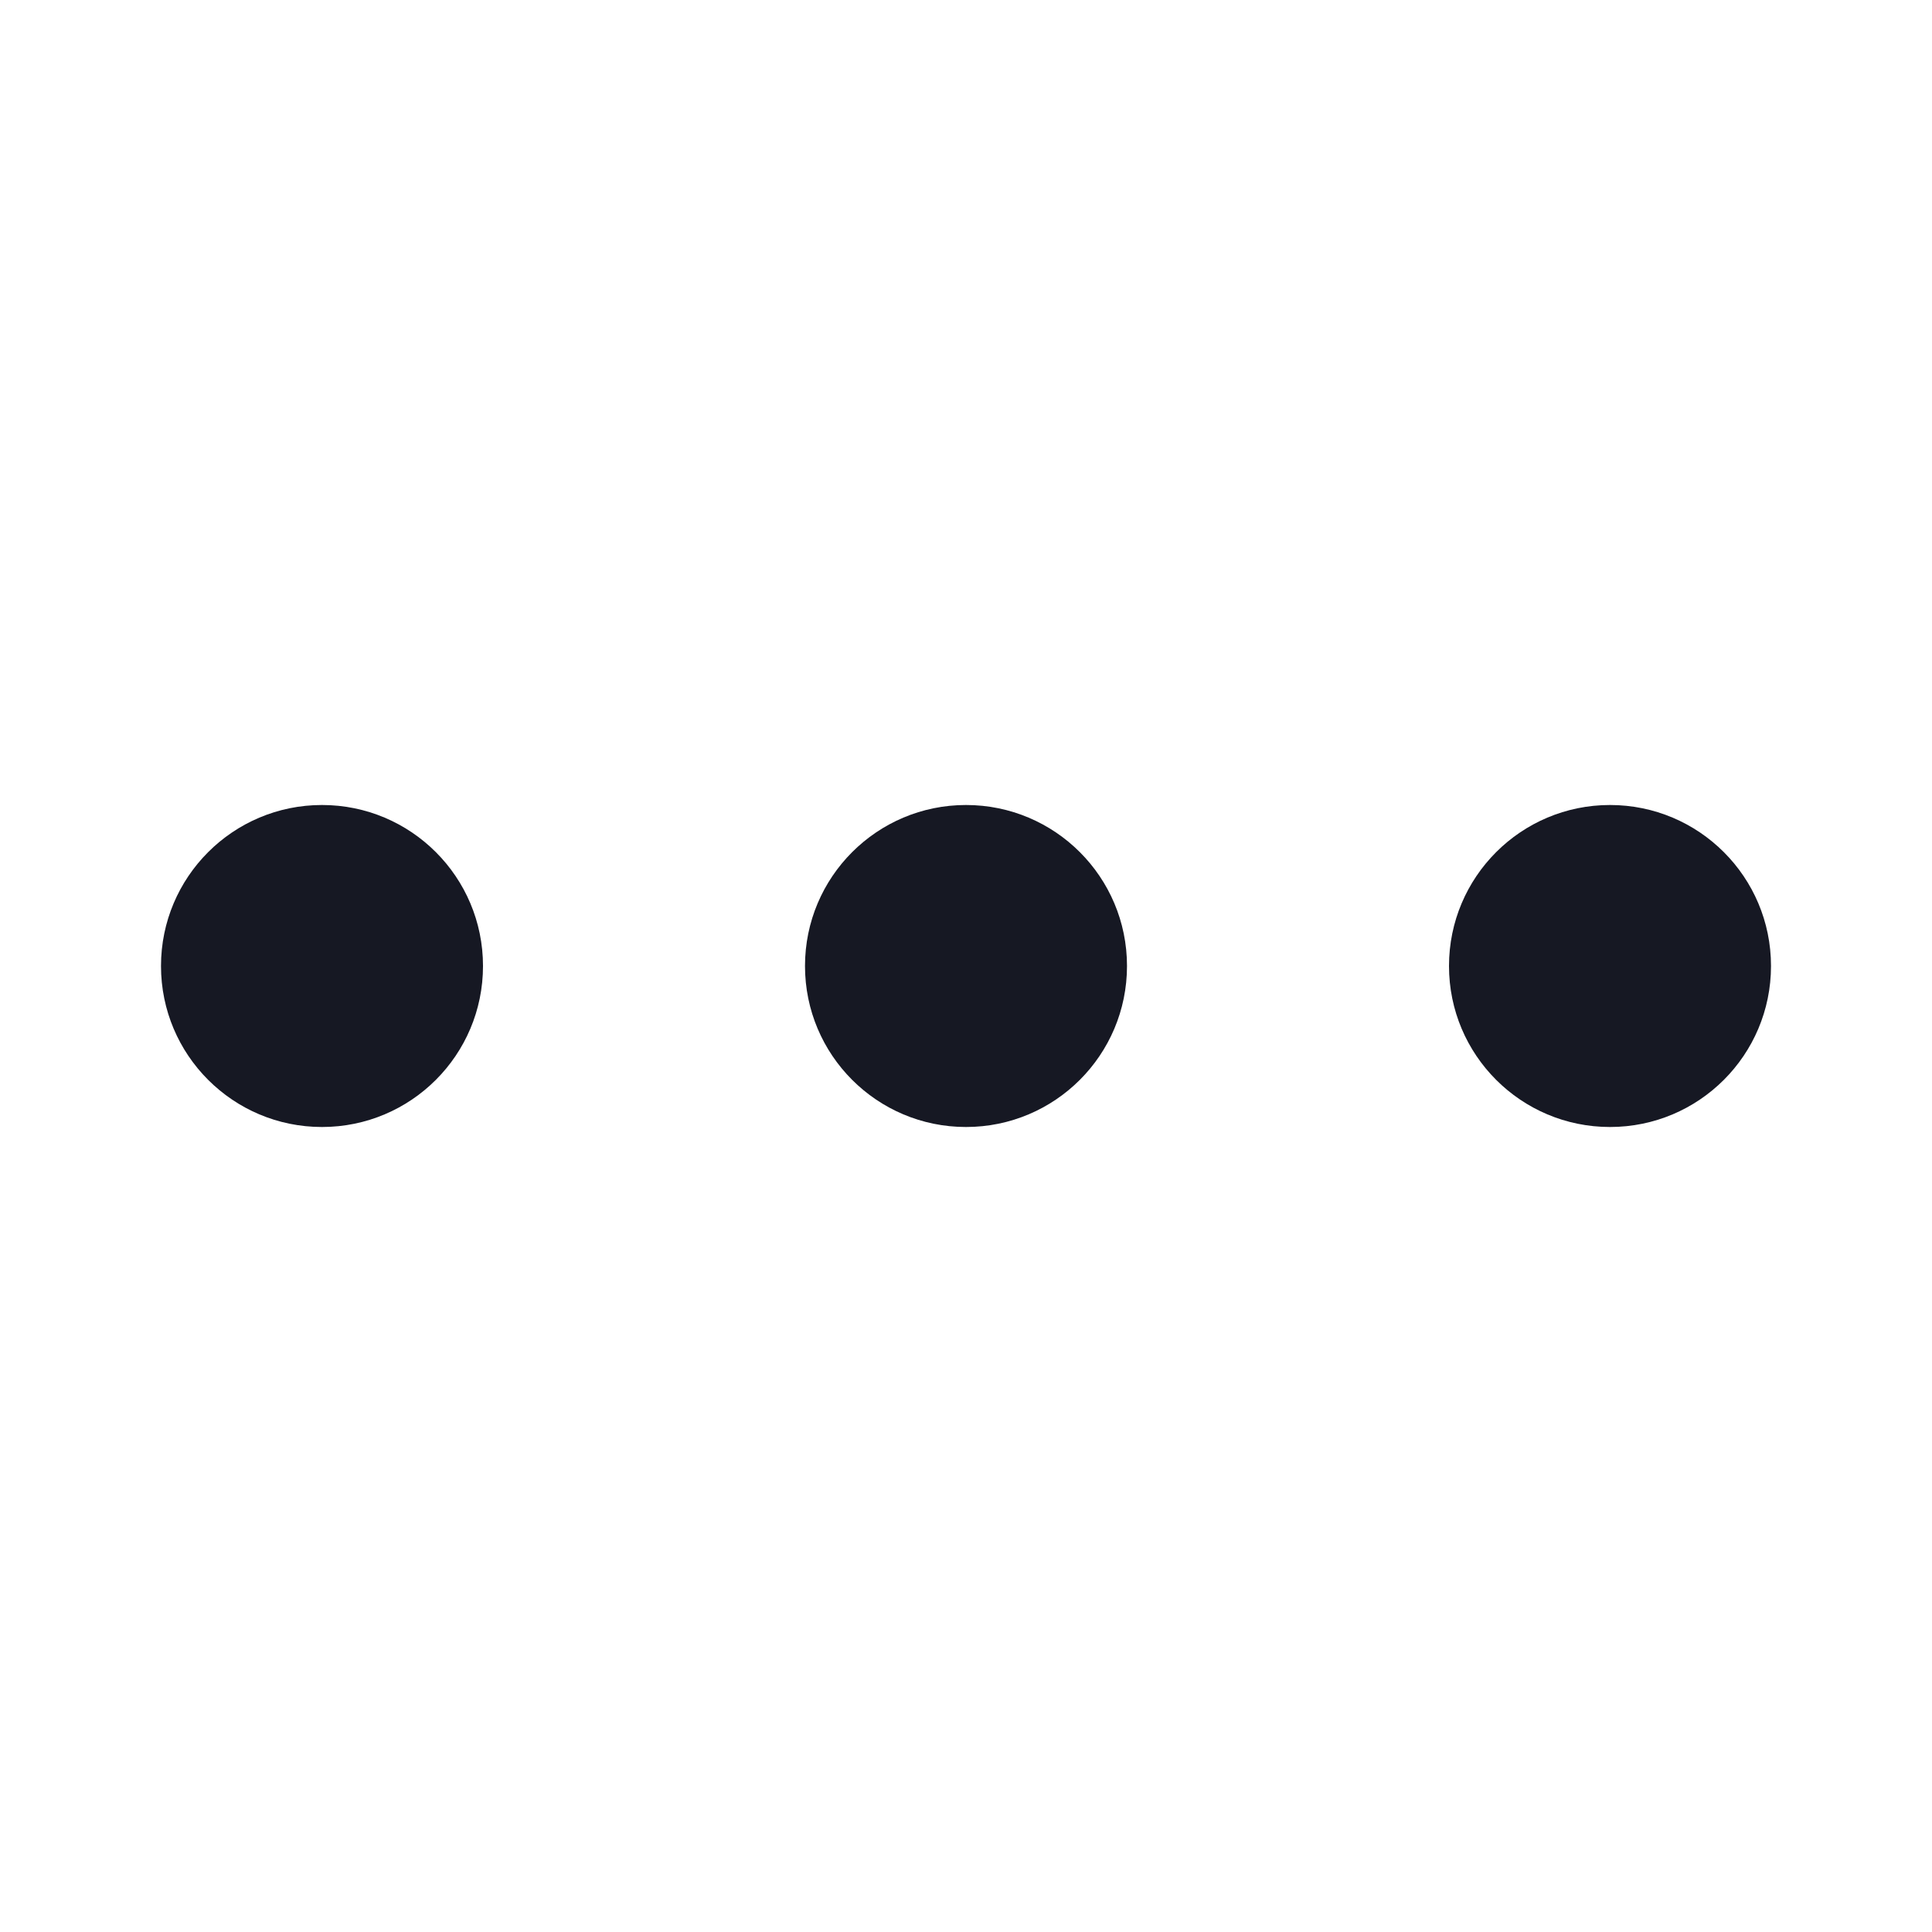
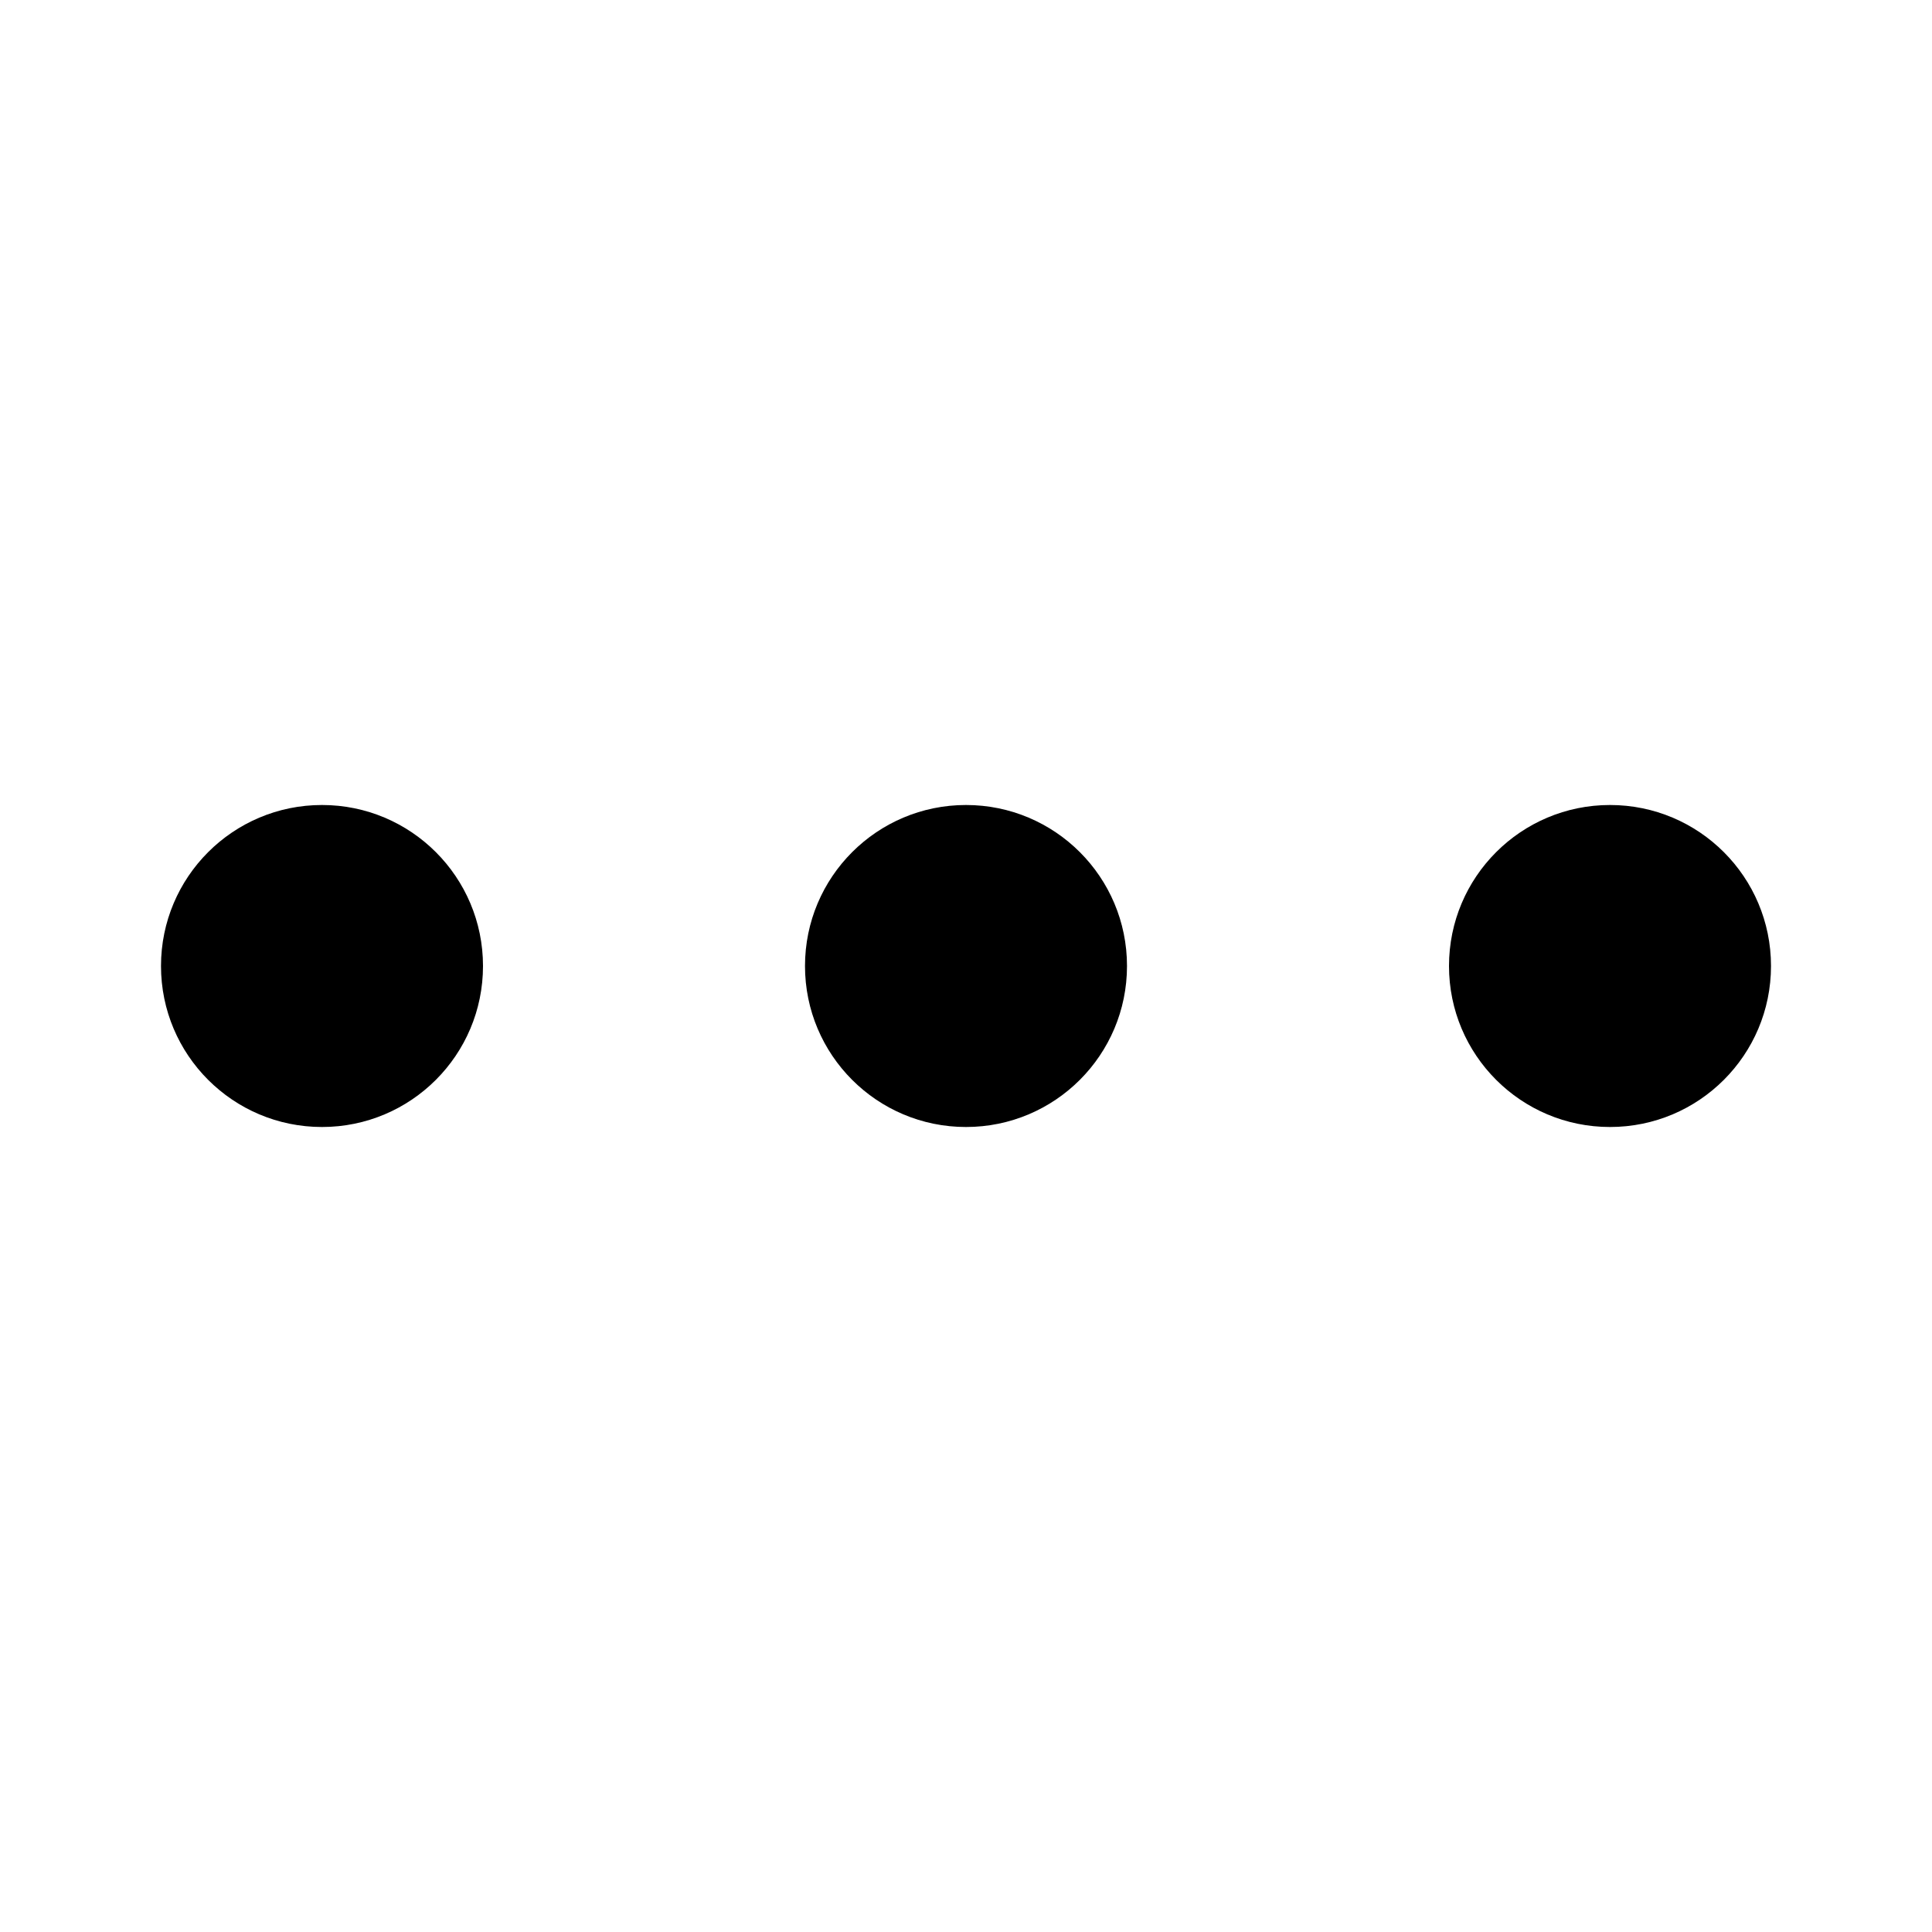
<svg xmlns="http://www.w3.org/2000/svg" width="24" height="24" viewBox="0 0 24 24" fill="none">
-   <path d="M4 10C5.105 10 6 10.895 6 12C6 13.105 5.105 14 4 14C2.895 14 2 13.105 2 12C2 10.895 2.895 10 4 10ZM12 10C13.105 10 14 10.895 14 12C14 13.105 13.105 14 12 14C10.895 14 10 13.105 10 12C10 10.895 10.895 10 12 10ZM20 10C21.105 10 22 10.895 22 12C22 13.105 21.105 14 20 14C18.895 14 18 13.105 18 12C18 10.895 18.895 10 20 10Z" fill="#161823" />
+   <path d="M4 10C5.105 10 6 10.895 6 12C6 13.105 5.105 14 4 14C2.895 14 2 13.105 2 12C2 10.895 2.895 10 4 10ZM12 10C13.105 10 14 10.895 14 12C14 13.105 13.105 14 12 14C10.895 14 10 13.105 10 12C10 10.895 10.895 10 12 10ZM20 10C21.105 10 22 10.895 22 12C22 13.105 21.105 14 20 14C18.895 14 18 13.105 18 12C18 10.895 18.895 10 20 10Z" fill="currentColor" />
</svg>
